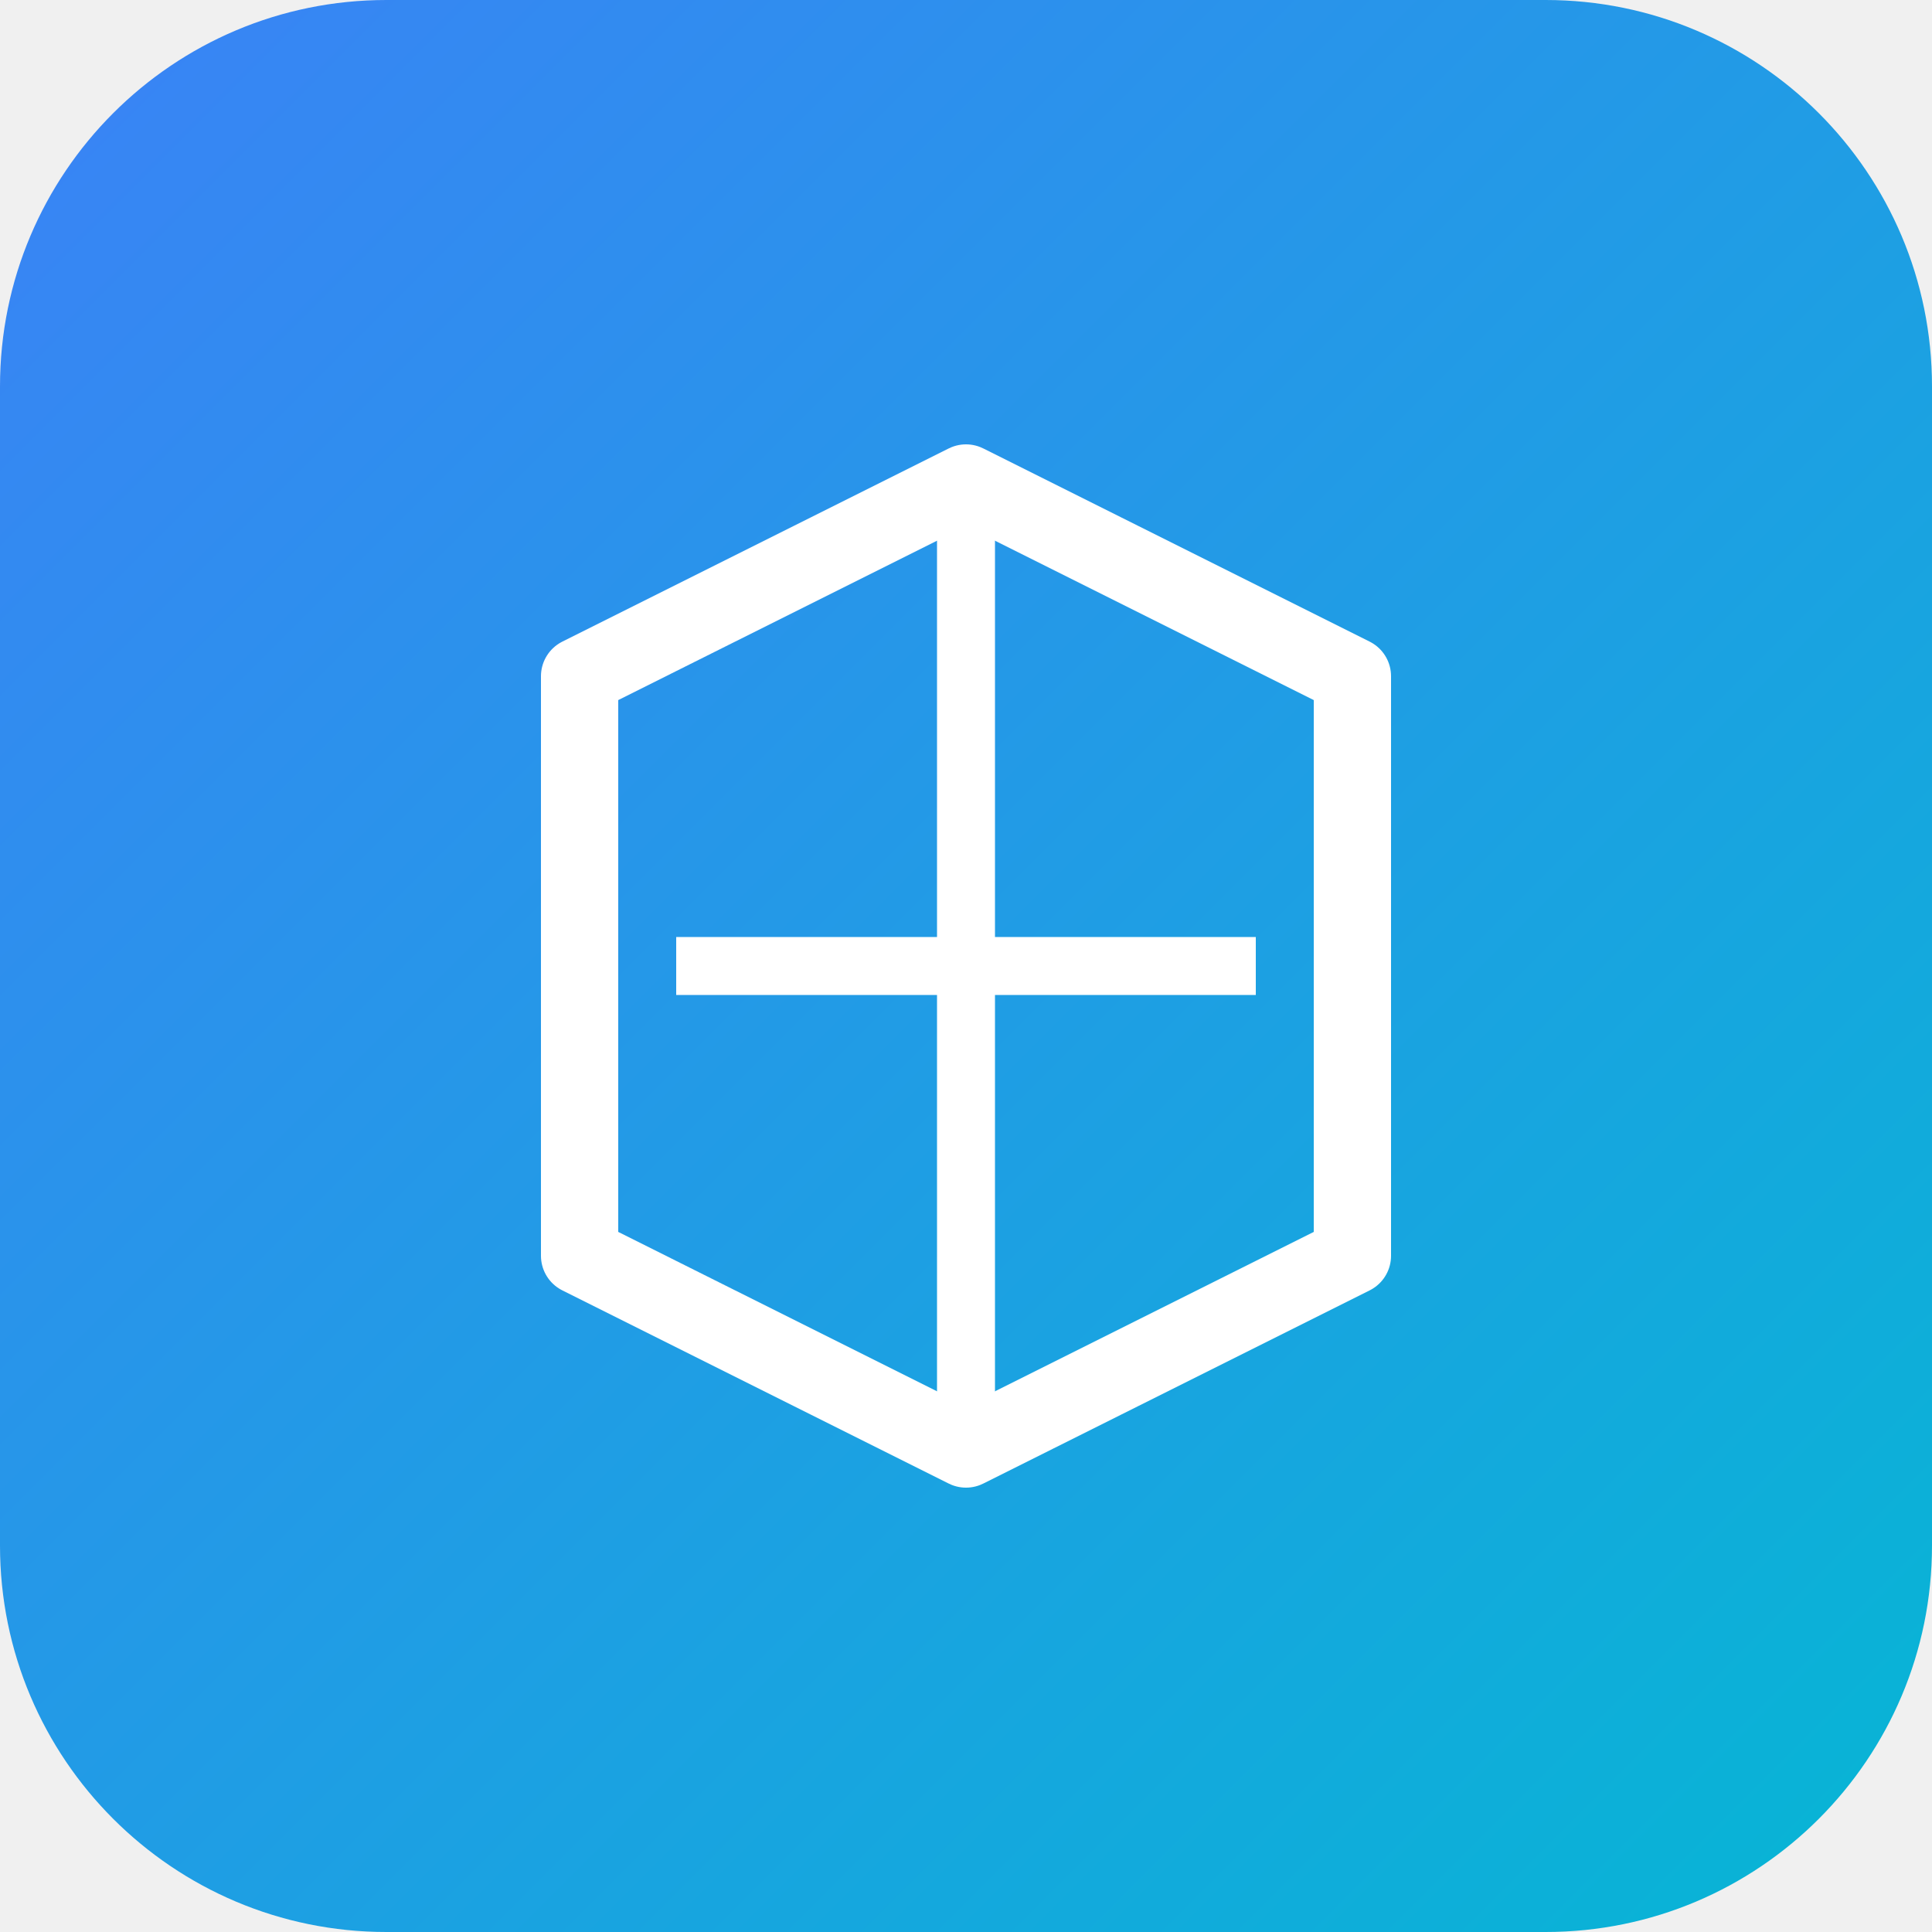
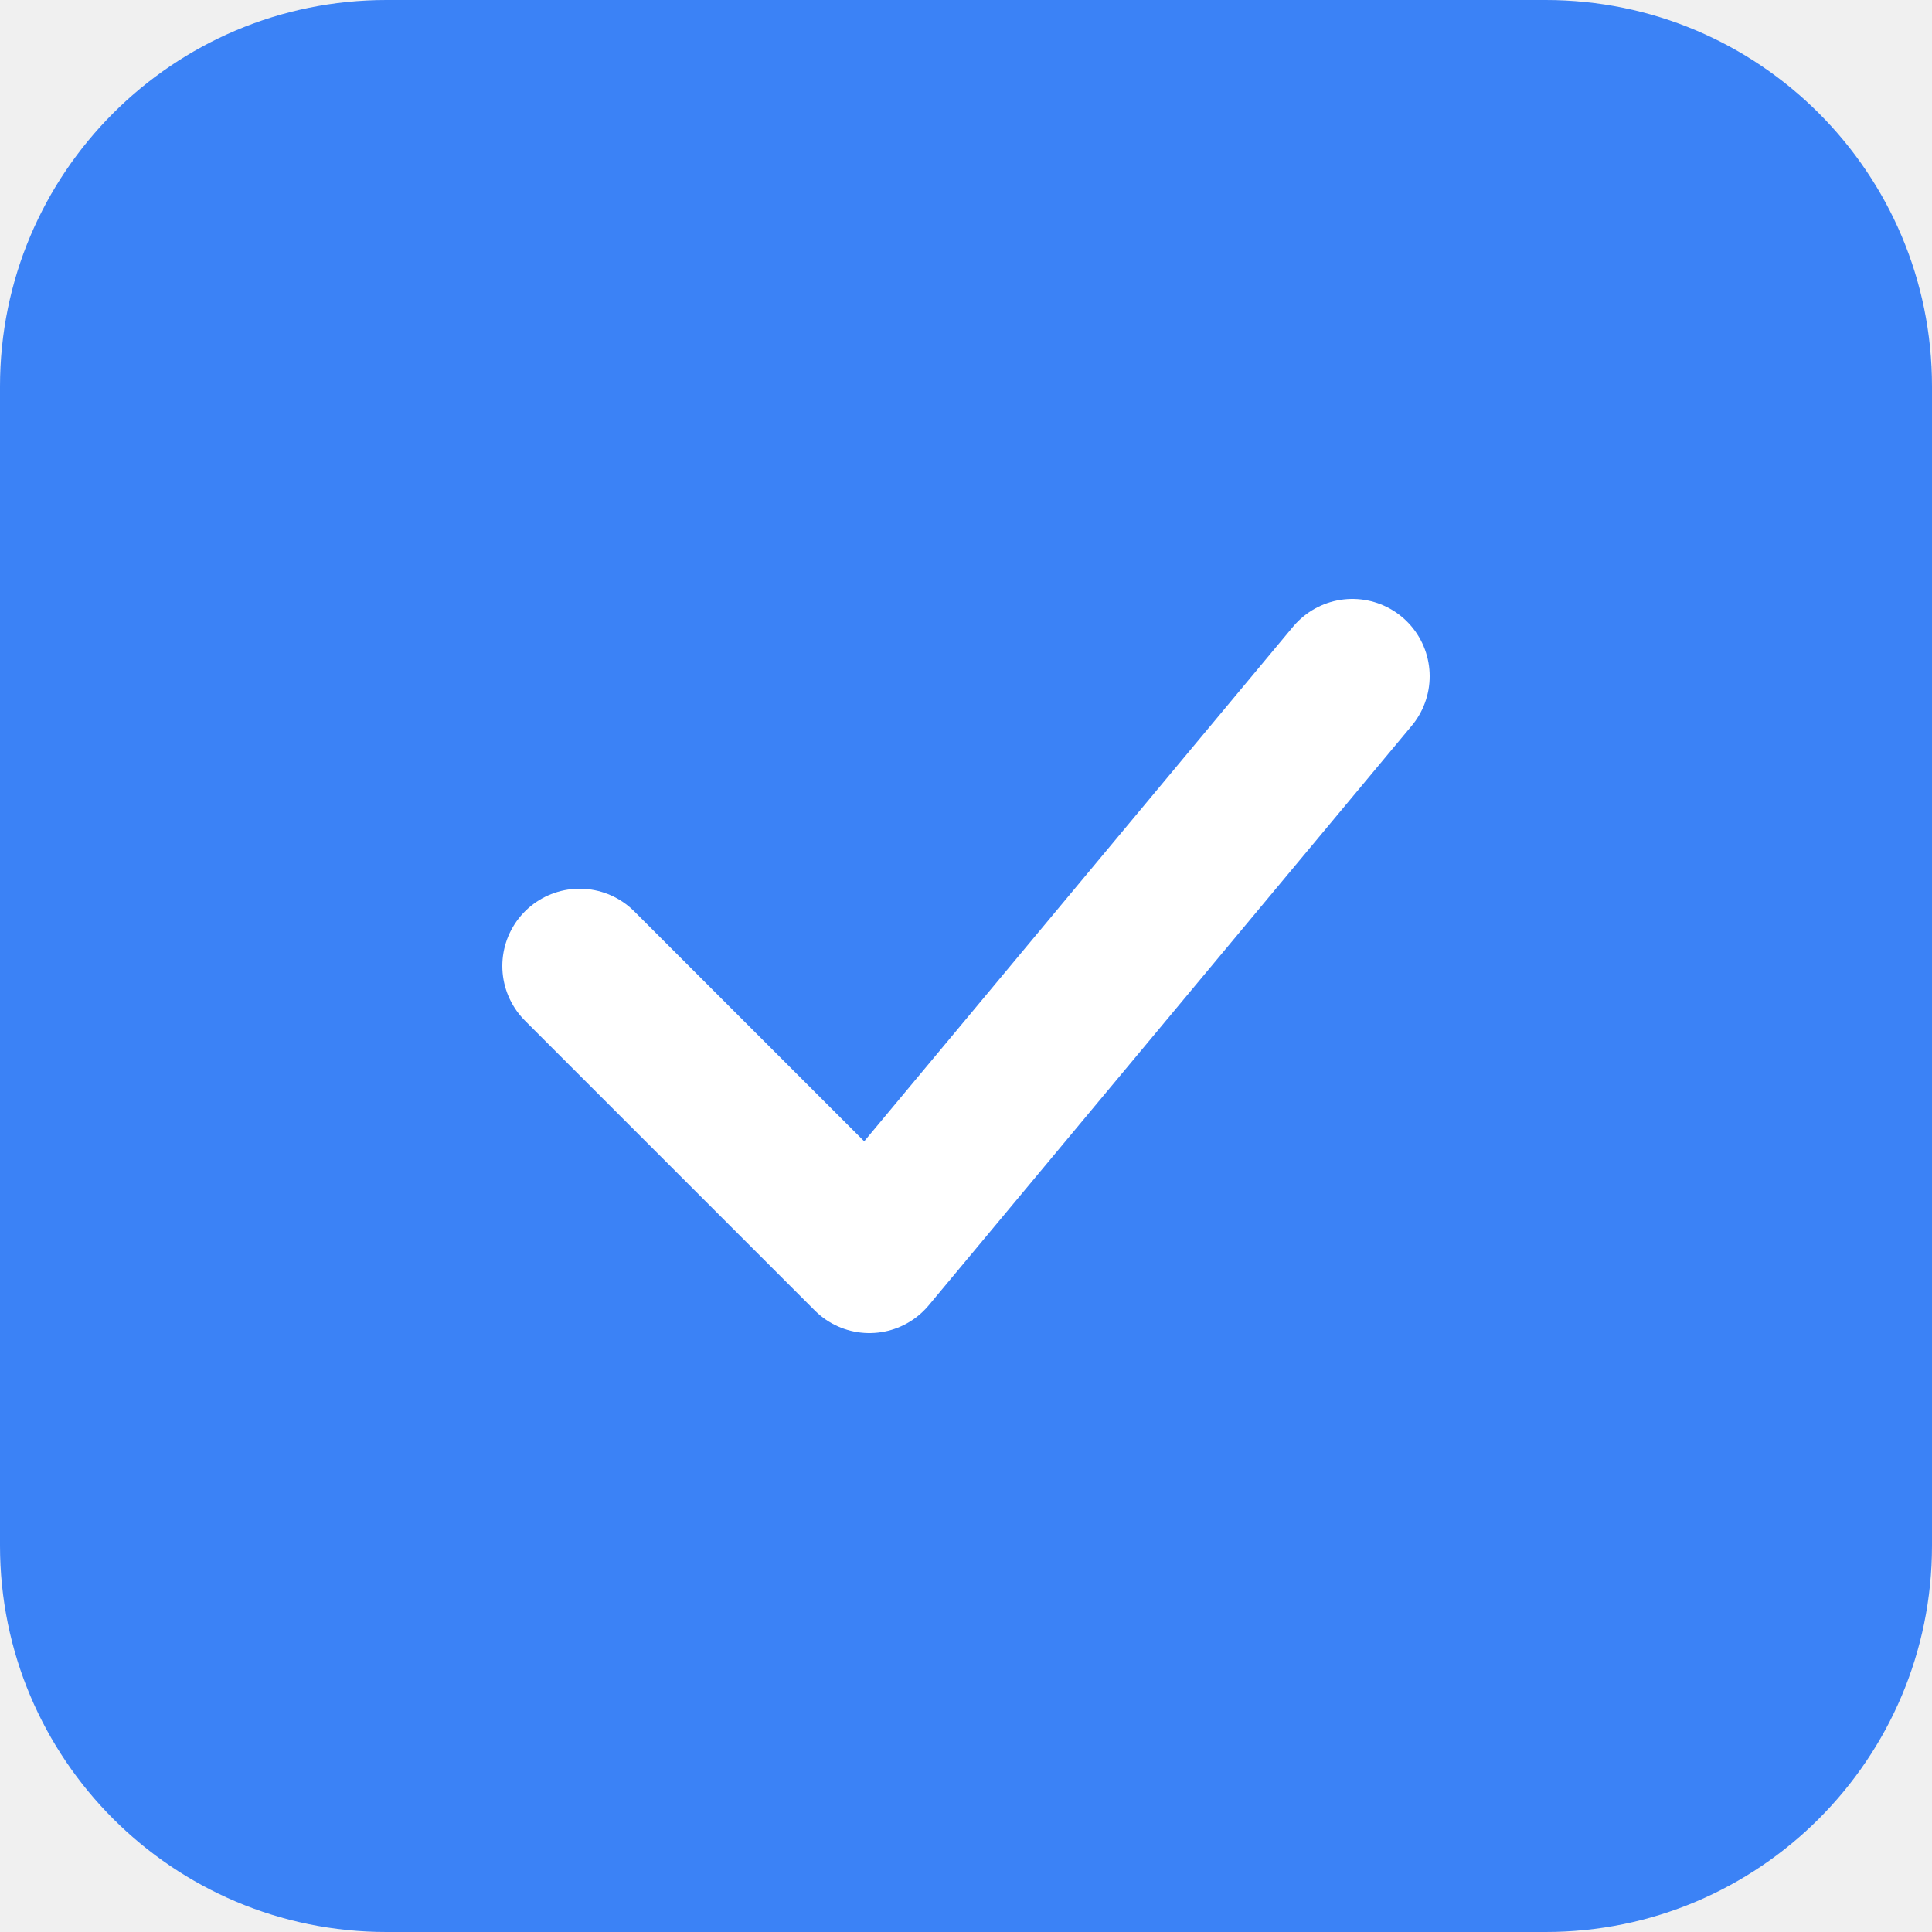
<svg xmlns="http://www.w3.org/2000/svg" viewBox="0 0 100 100">
-   <defs>
-     <linearGradient id="grad" x1="0%" y1="0%" x2="100%" y2="100%">
-       <stop offset="0%" style="stop-color:#3B82F6;stop-opacity:1" />
-       <stop offset="100%" style="stop-color:#06B6D4;stop-opacity:1" />
-     </linearGradient>
-   </defs>
-   <rect width="100" height="100" rx="20" fill="url(#grad)" />
-   <path d="M30 35 L50 25 L70 35 L70 65 L50 75 L30 65 Z" fill="none" stroke="white" stroke-width="4" stroke-linejoin="round" />
-   <line x1="50" y1="25" x2="50" y2="75" stroke="white" stroke-width="3" />
-   <line x1="35" y1="50" x2="65" y2="50" stroke="white" stroke-width="3" />
+   <rect width="100" height="100" rx="20" fill="#3b82f6" />
+   <path d="M30 50 L45 65 L70 35" stroke="white" stroke-width="8" fill="none" stroke-linecap="round" stroke-linejoin="round" />
</svg>
